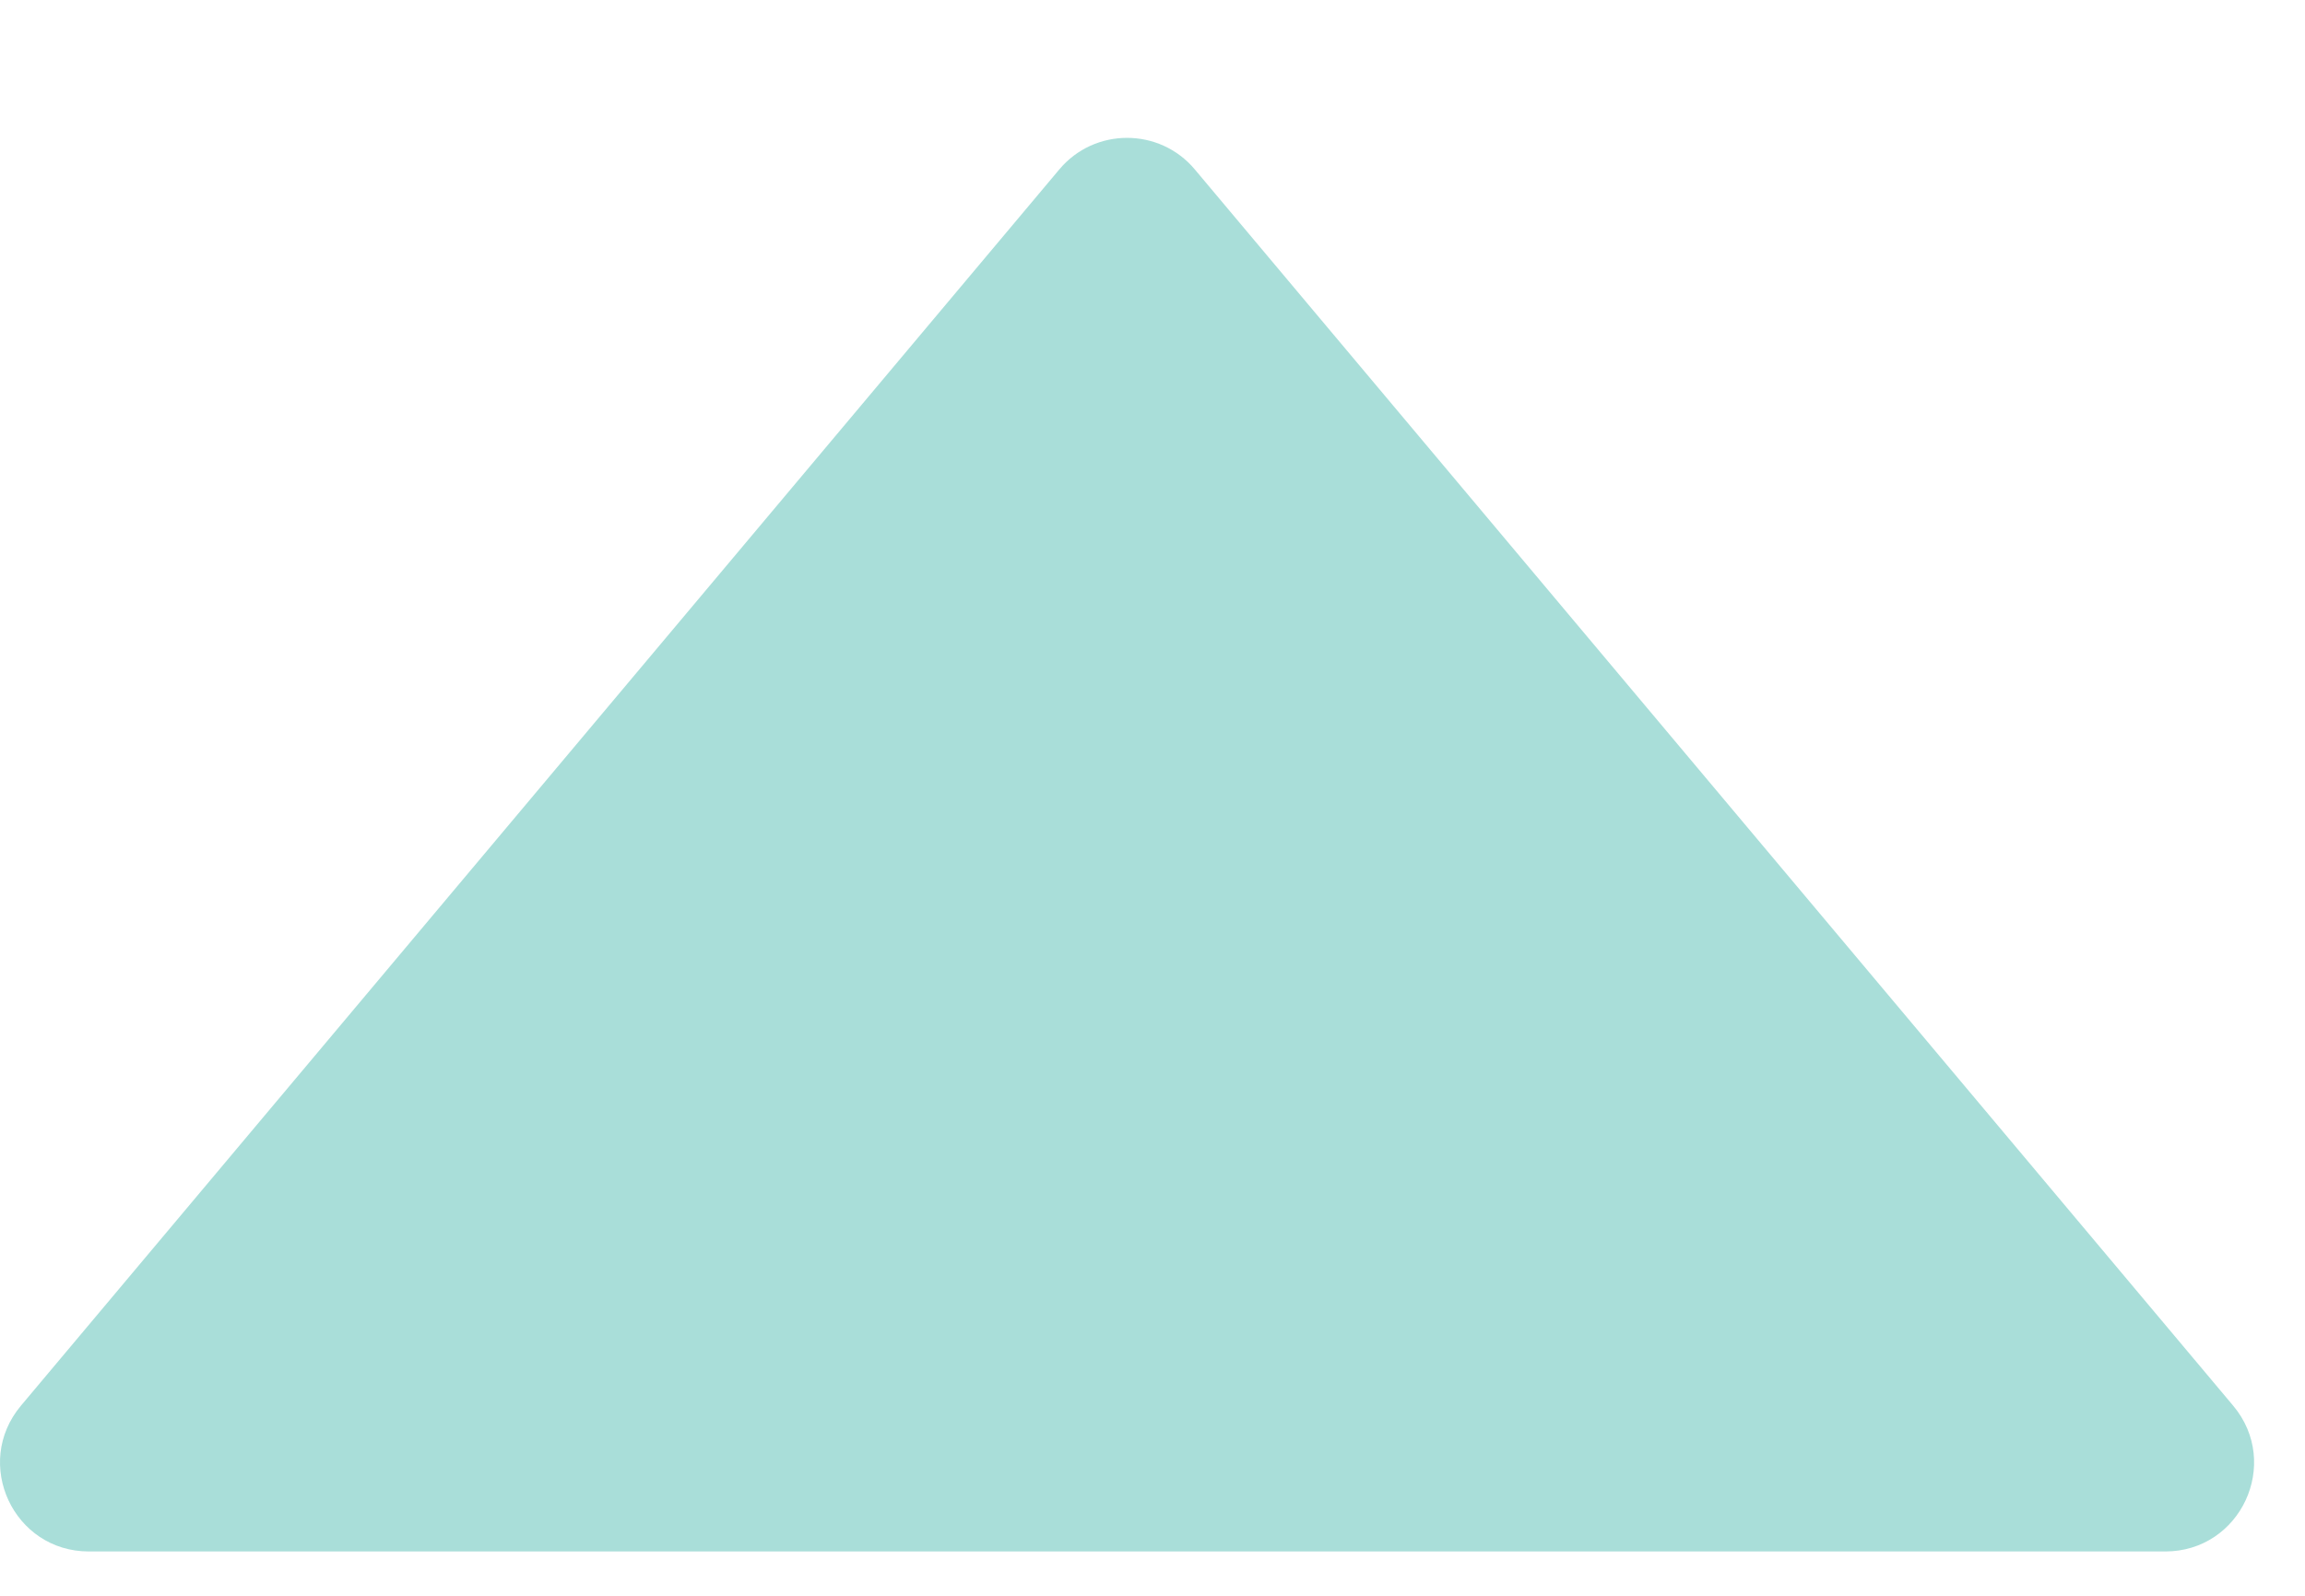
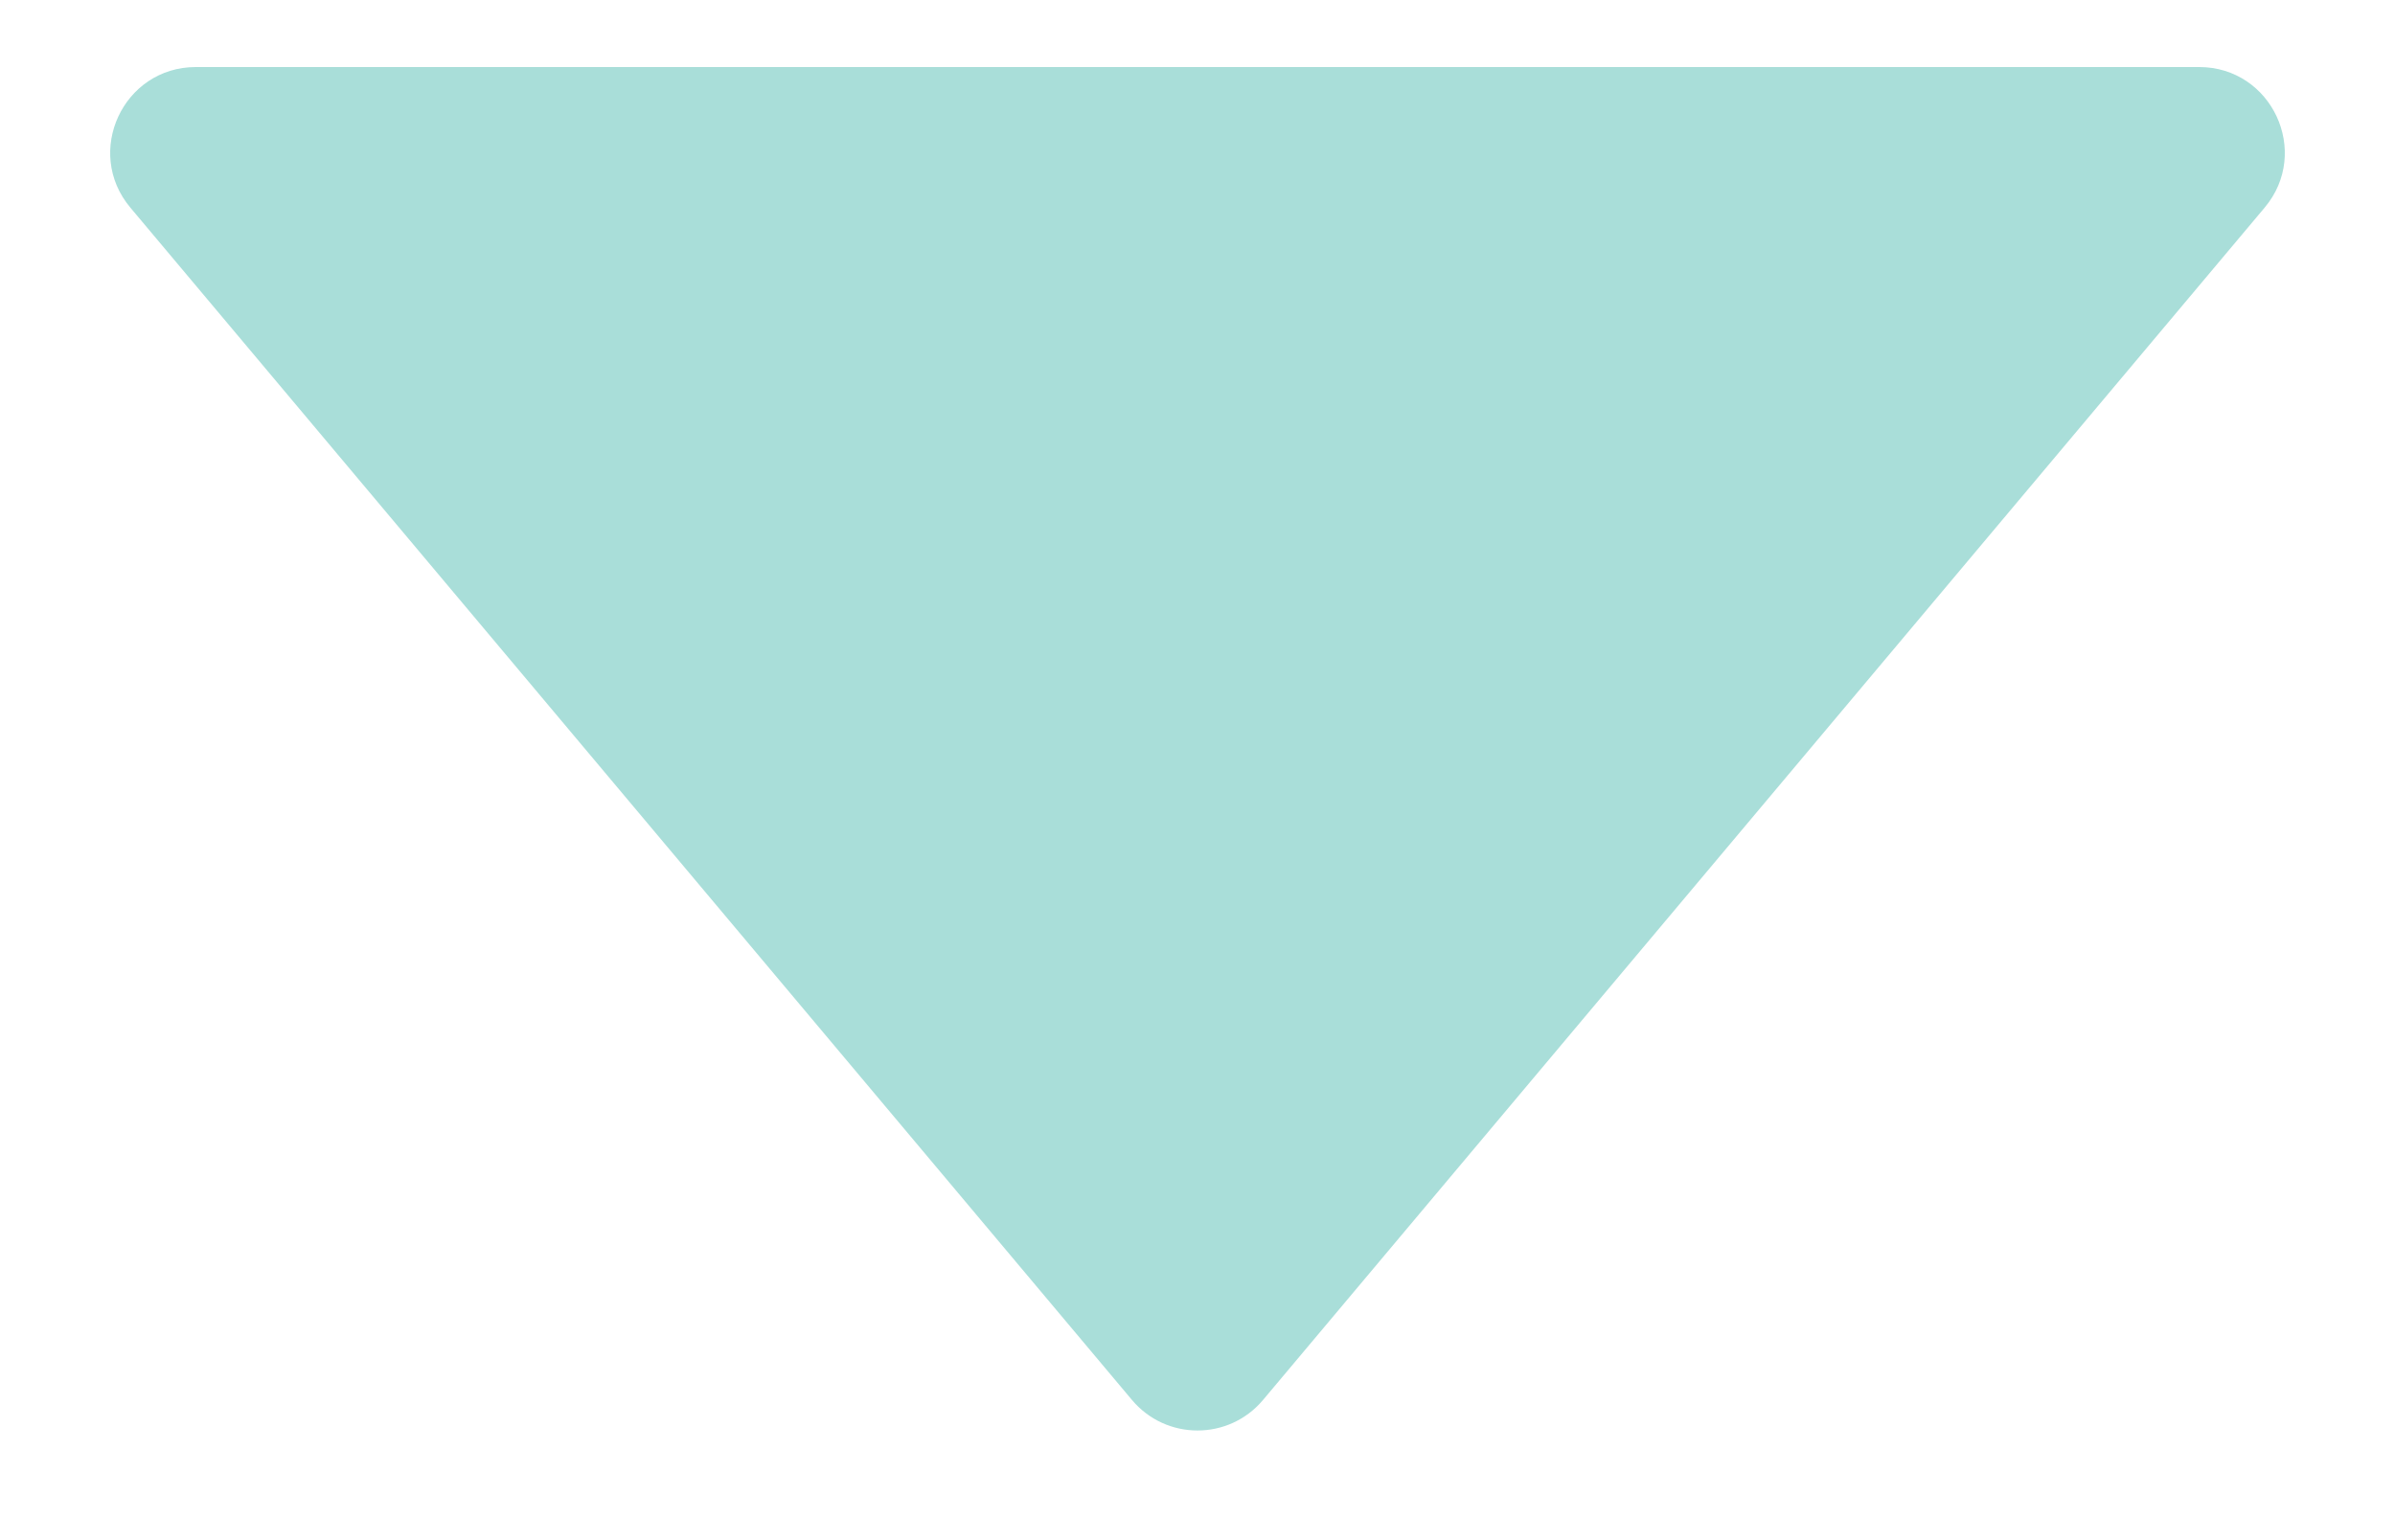
- <svg xmlns="http://www.w3.org/2000/svg" width="13" height="9" viewBox="0 0 13 9" fill="none">
-   <path d="M5.974 0.956C6.173 0.718 6.54 0.718 6.739 0.956L12.595 7.928C12.868 8.254 12.637 8.75 12.212 8.75H0.501C0.076 8.75 -0.155 8.254 0.118 7.928L5.974 0.956Z" fill="#A9DED9" />
+ <svg xmlns="http://www.w3.org/2000/svg" viewBox="0 0 14 9">
+   <path d="M7.383 8.186C7.183 8.424 6.817 8.424 6.617 8.186L0.762 1.214C0.489 0.889 0.72 0.392 1.145 0.392L12.855 0.392C13.28 0.392 13.511 0.889 13.238 1.214L7.383 8.186Z" fill="#A9DED9" />
</svg>
